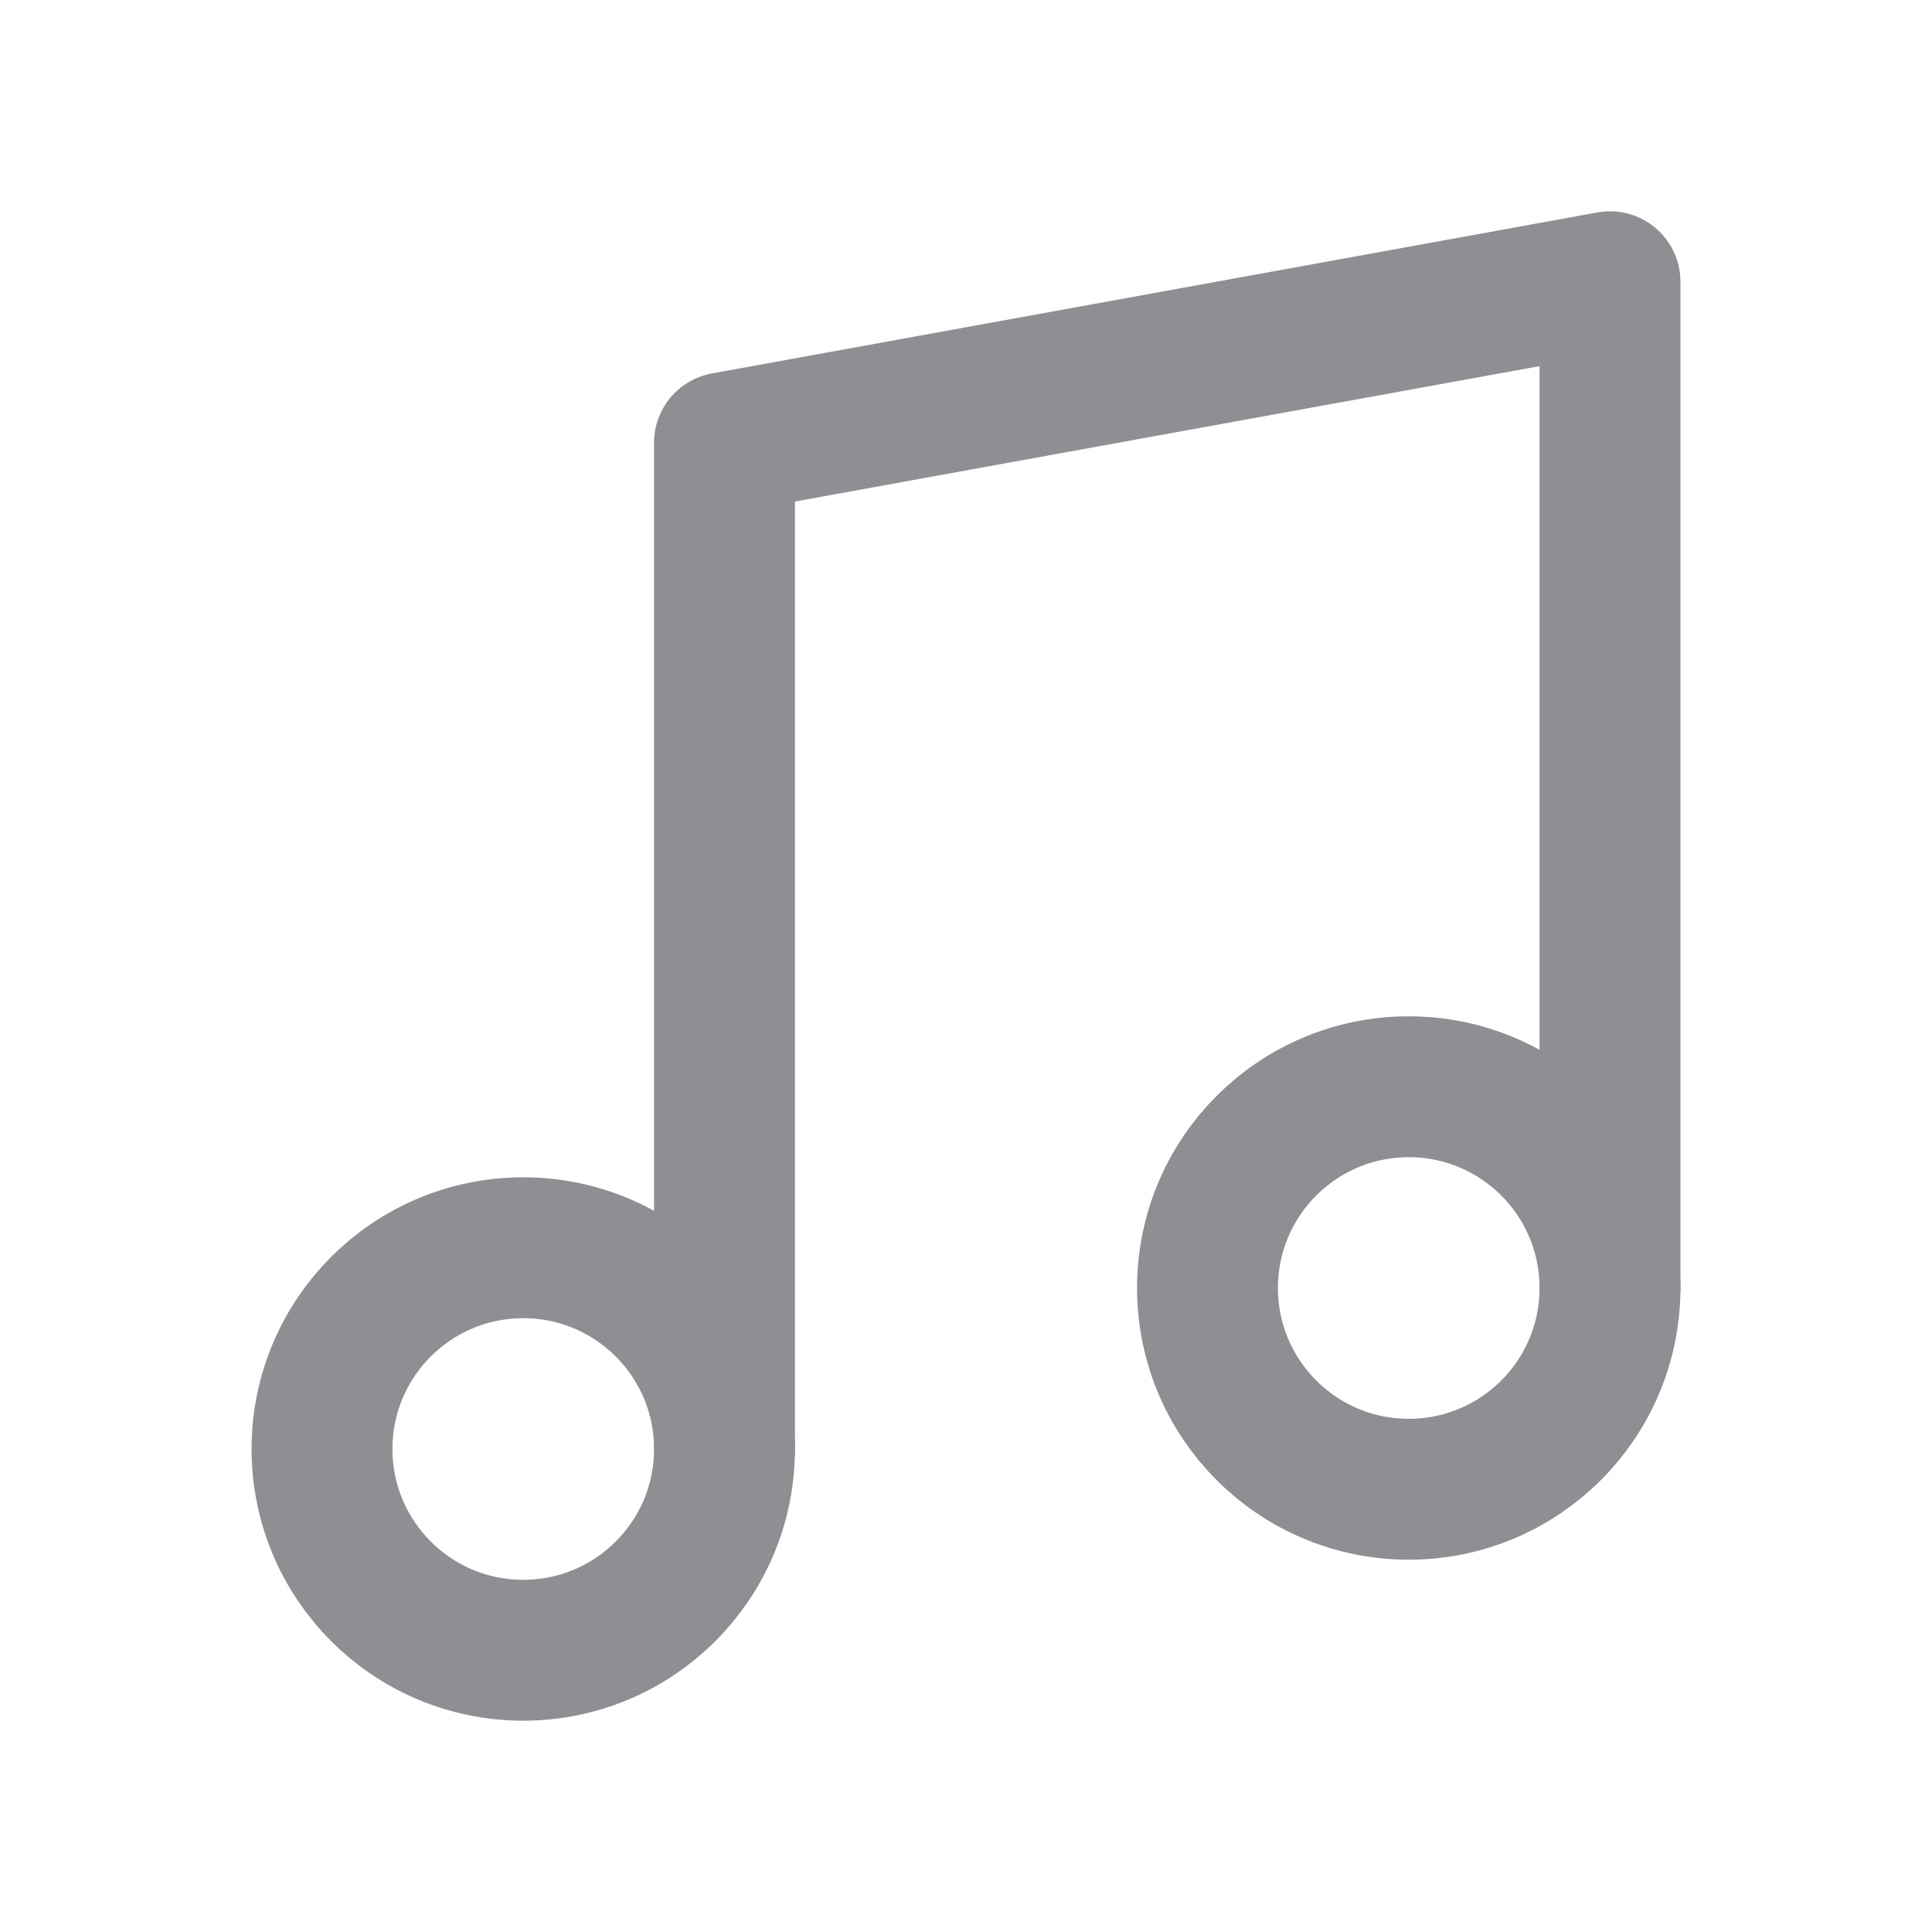
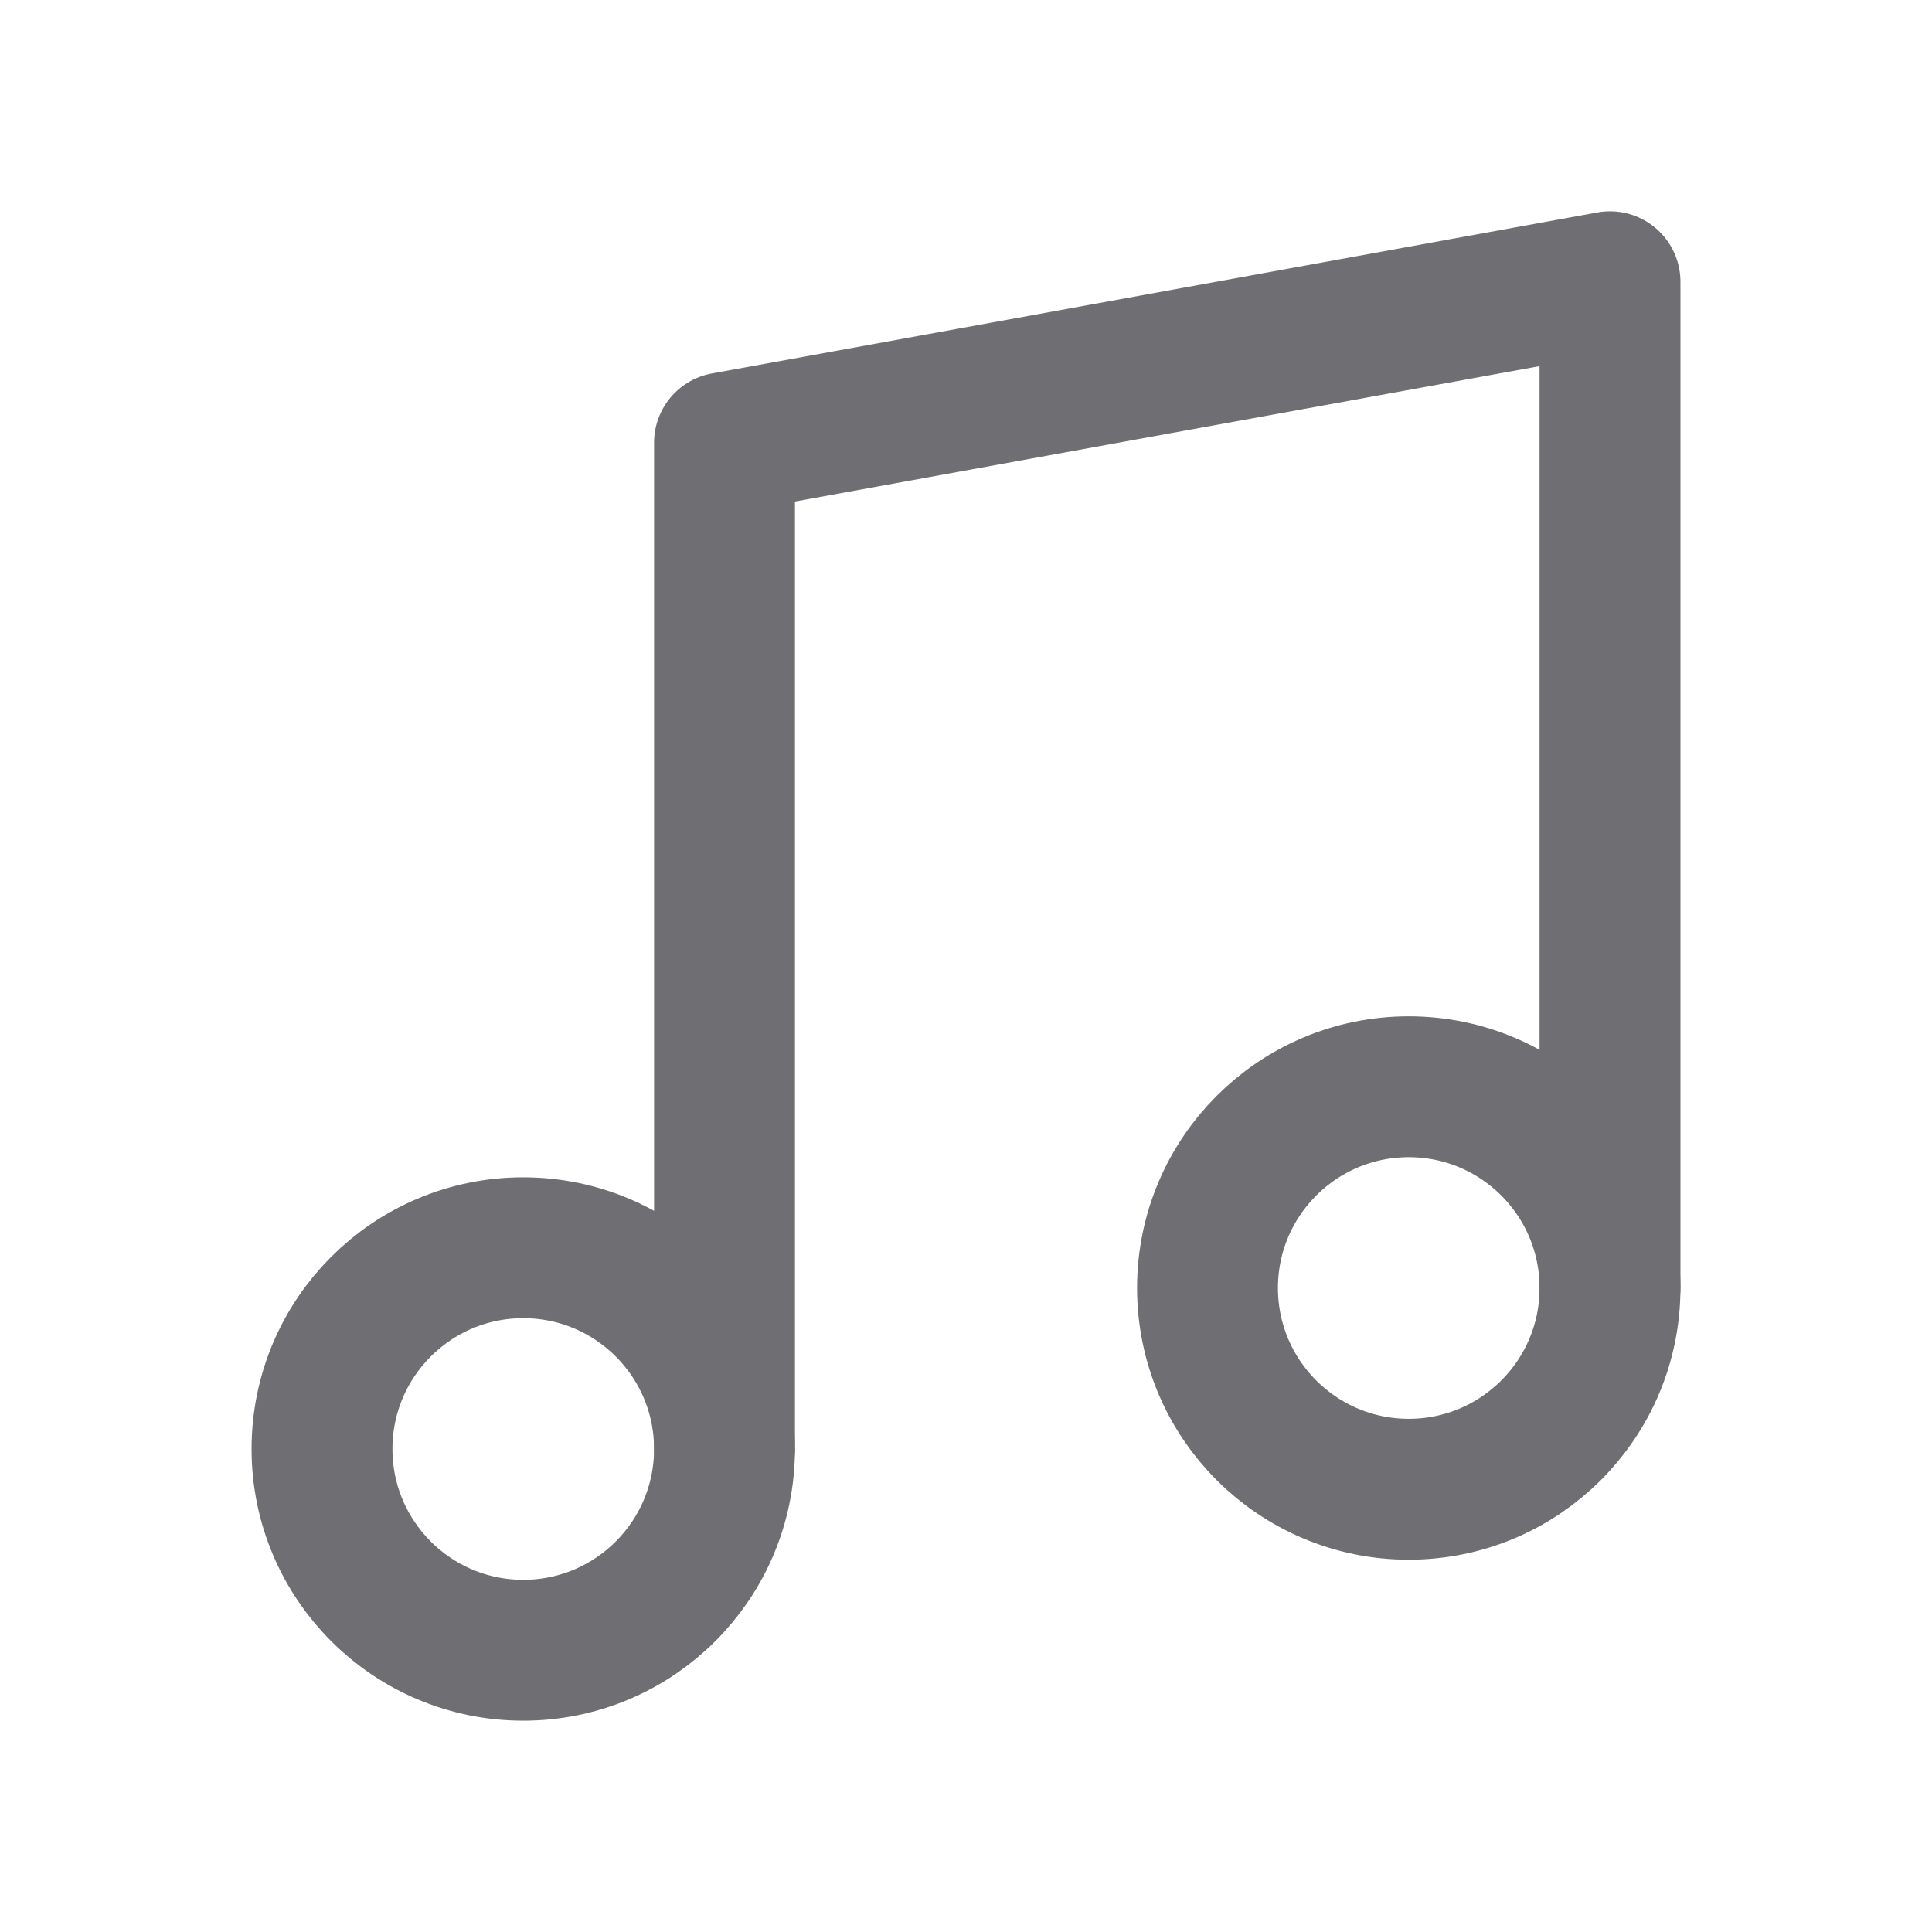
- <svg xmlns="http://www.w3.org/2000/svg" viewBox="0 0 24 24" width="24" height="24" fill="none" stroke="#8E8E93" stroke-width="1.75" stroke-linecap="round" stroke-linejoin="round">
+ <svg xmlns="http://www.w3.org/2000/svg" viewBox="0 0 24 24" width="24" height="24" fill="none" stroke="#6E6E73" stroke-width="1.75" stroke-linecap="round" stroke-linejoin="round">
  <path d="M9 18V5.5l11-2V16" />
  <circle cx="6.5" cy="18" r="2.5" />
  <circle cx="17.5" cy="16" r="2.5" />
</svg>
